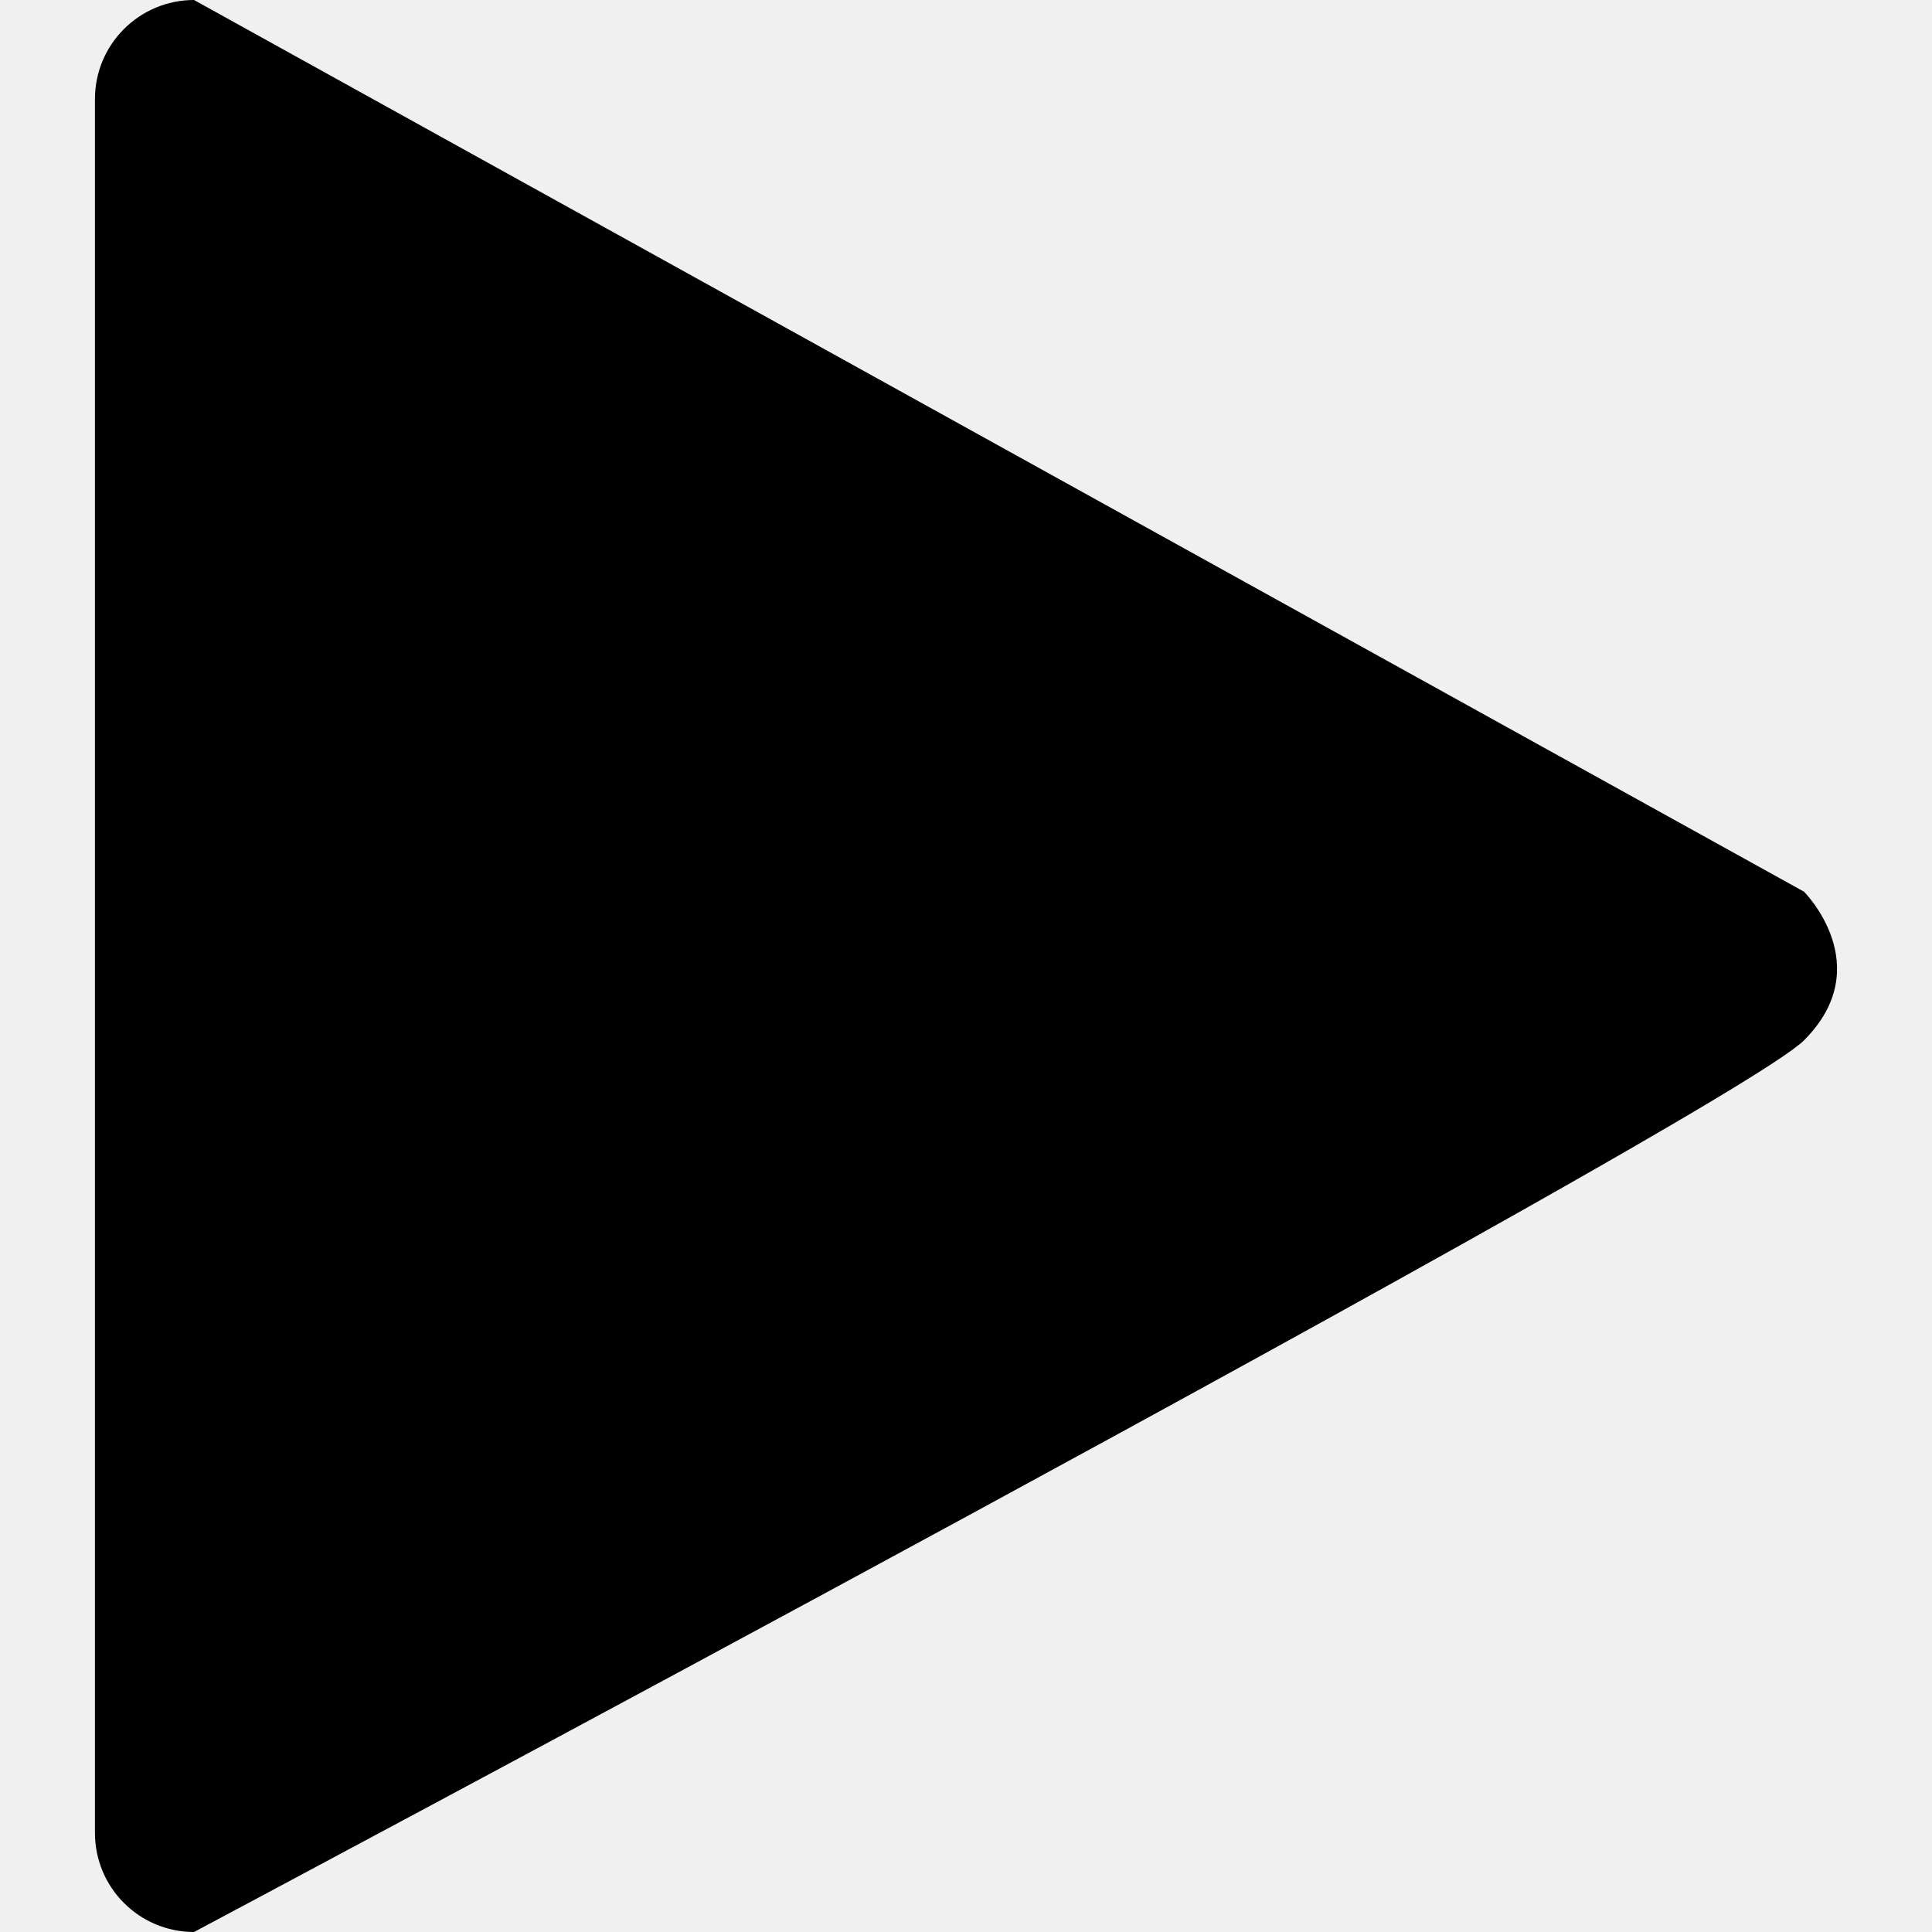
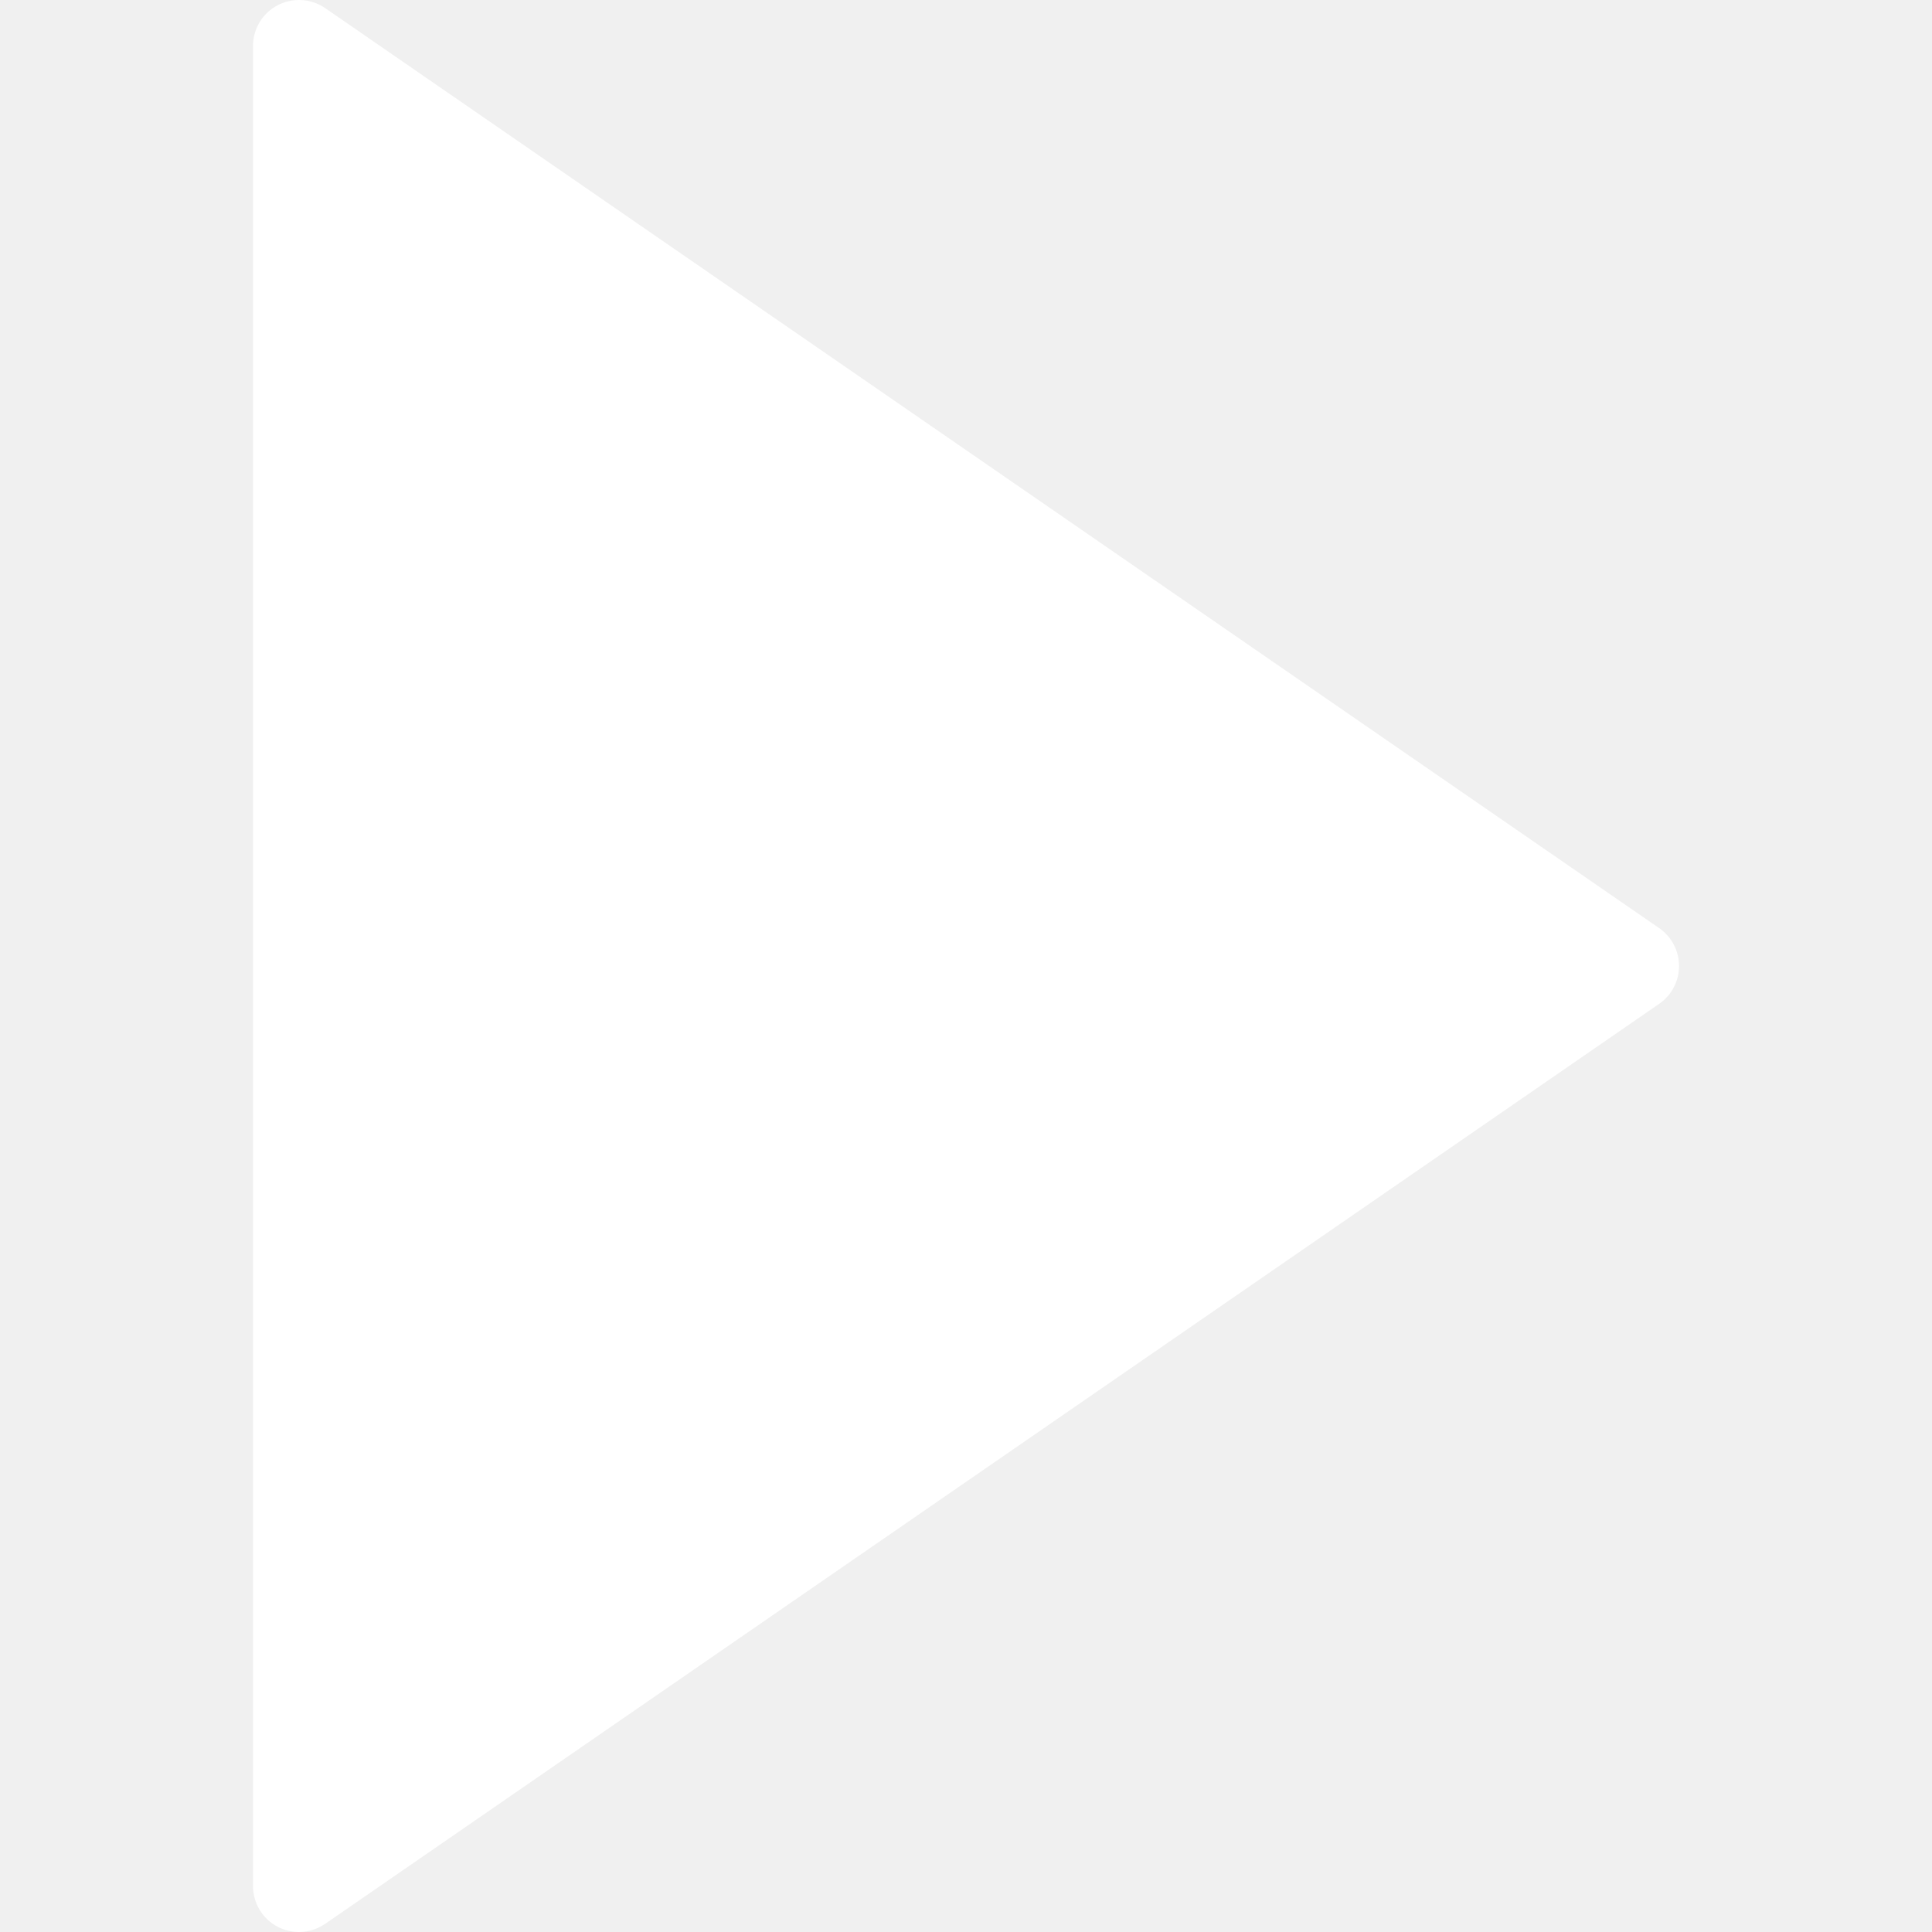
- <svg xmlns="http://www.w3.org/2000/svg" version="1.1" id="Capa_1" x="0px" y="0px" viewBox="0 0 415.346 415.346" style="enable-background:new 0 0 415.346 415.346;" xml:space="preserve">
-   <g>
-     <g>
-       <path d="M41.712,415.346c-11.763,0-21.3-9.537-21.3-21.3V21.299C20.412,9.536,29.949,0,41.712,0l346.122,191.697    c0,0,15.975,15.975,0,31.951C371.859,239.622,41.712,415.346,41.712,415.346z" />
-     </g>
-     <g>
- 	</g>
-     <g>
- 	</g>
-     <g>
- 	</g>
-     <g>
- 	</g>
-     <g>
- 	</g>
-     <g>
- 	</g>
-     <g>
- 	</g>
-     <g>
- 	</g>
-     <g>
- 	</g>
-     <g>
- 	</g>
-     <g>
- 	</g>
-     <g>
- 	</g>
-     <g>
- 	</g>
-     <g>
- 	</g>
-     <g>
- 	</g>
-   </g>
+ <svg xmlns="http://www.w3.org/2000/svg" version="1.1" id="Capa_1" x="0px" y="0px" viewBox="0 0 41.999 41.999" style="enable-background:new 0 0 41.999 41.999;" xml:space="preserve" width="512px" height="512px">
+   <path d="M36.068,20.176l-29-20C6.761-0.035,6.363-0.057,6.035,0.114C5.706,0.287,5.5,0.627,5.5,0.999v40  c0,0.372,0.206,0.713,0.535,0.886c0.146,0.076,0.306,0.114,0.465,0.114c0.199,0,0.397-0.06,0.568-0.177l29-20  c0.271-0.187,0.432-0.494,0.432-0.823S36.338,20.363,36.068,20.176z" fill="#FFFFFF" />
  <g>
</g>
  <g>
</g>
  <g>
</g>
  <g>
</g>
  <g>
</g>
  <g>
</g>
  <g>
</g>
  <g>
</g>
  <g>
</g>
  <g>
</g>
  <g>
</g>
  <g>
</g>
  <g>
</g>
  <g>
</g>
  <g>
</g>
</svg>
